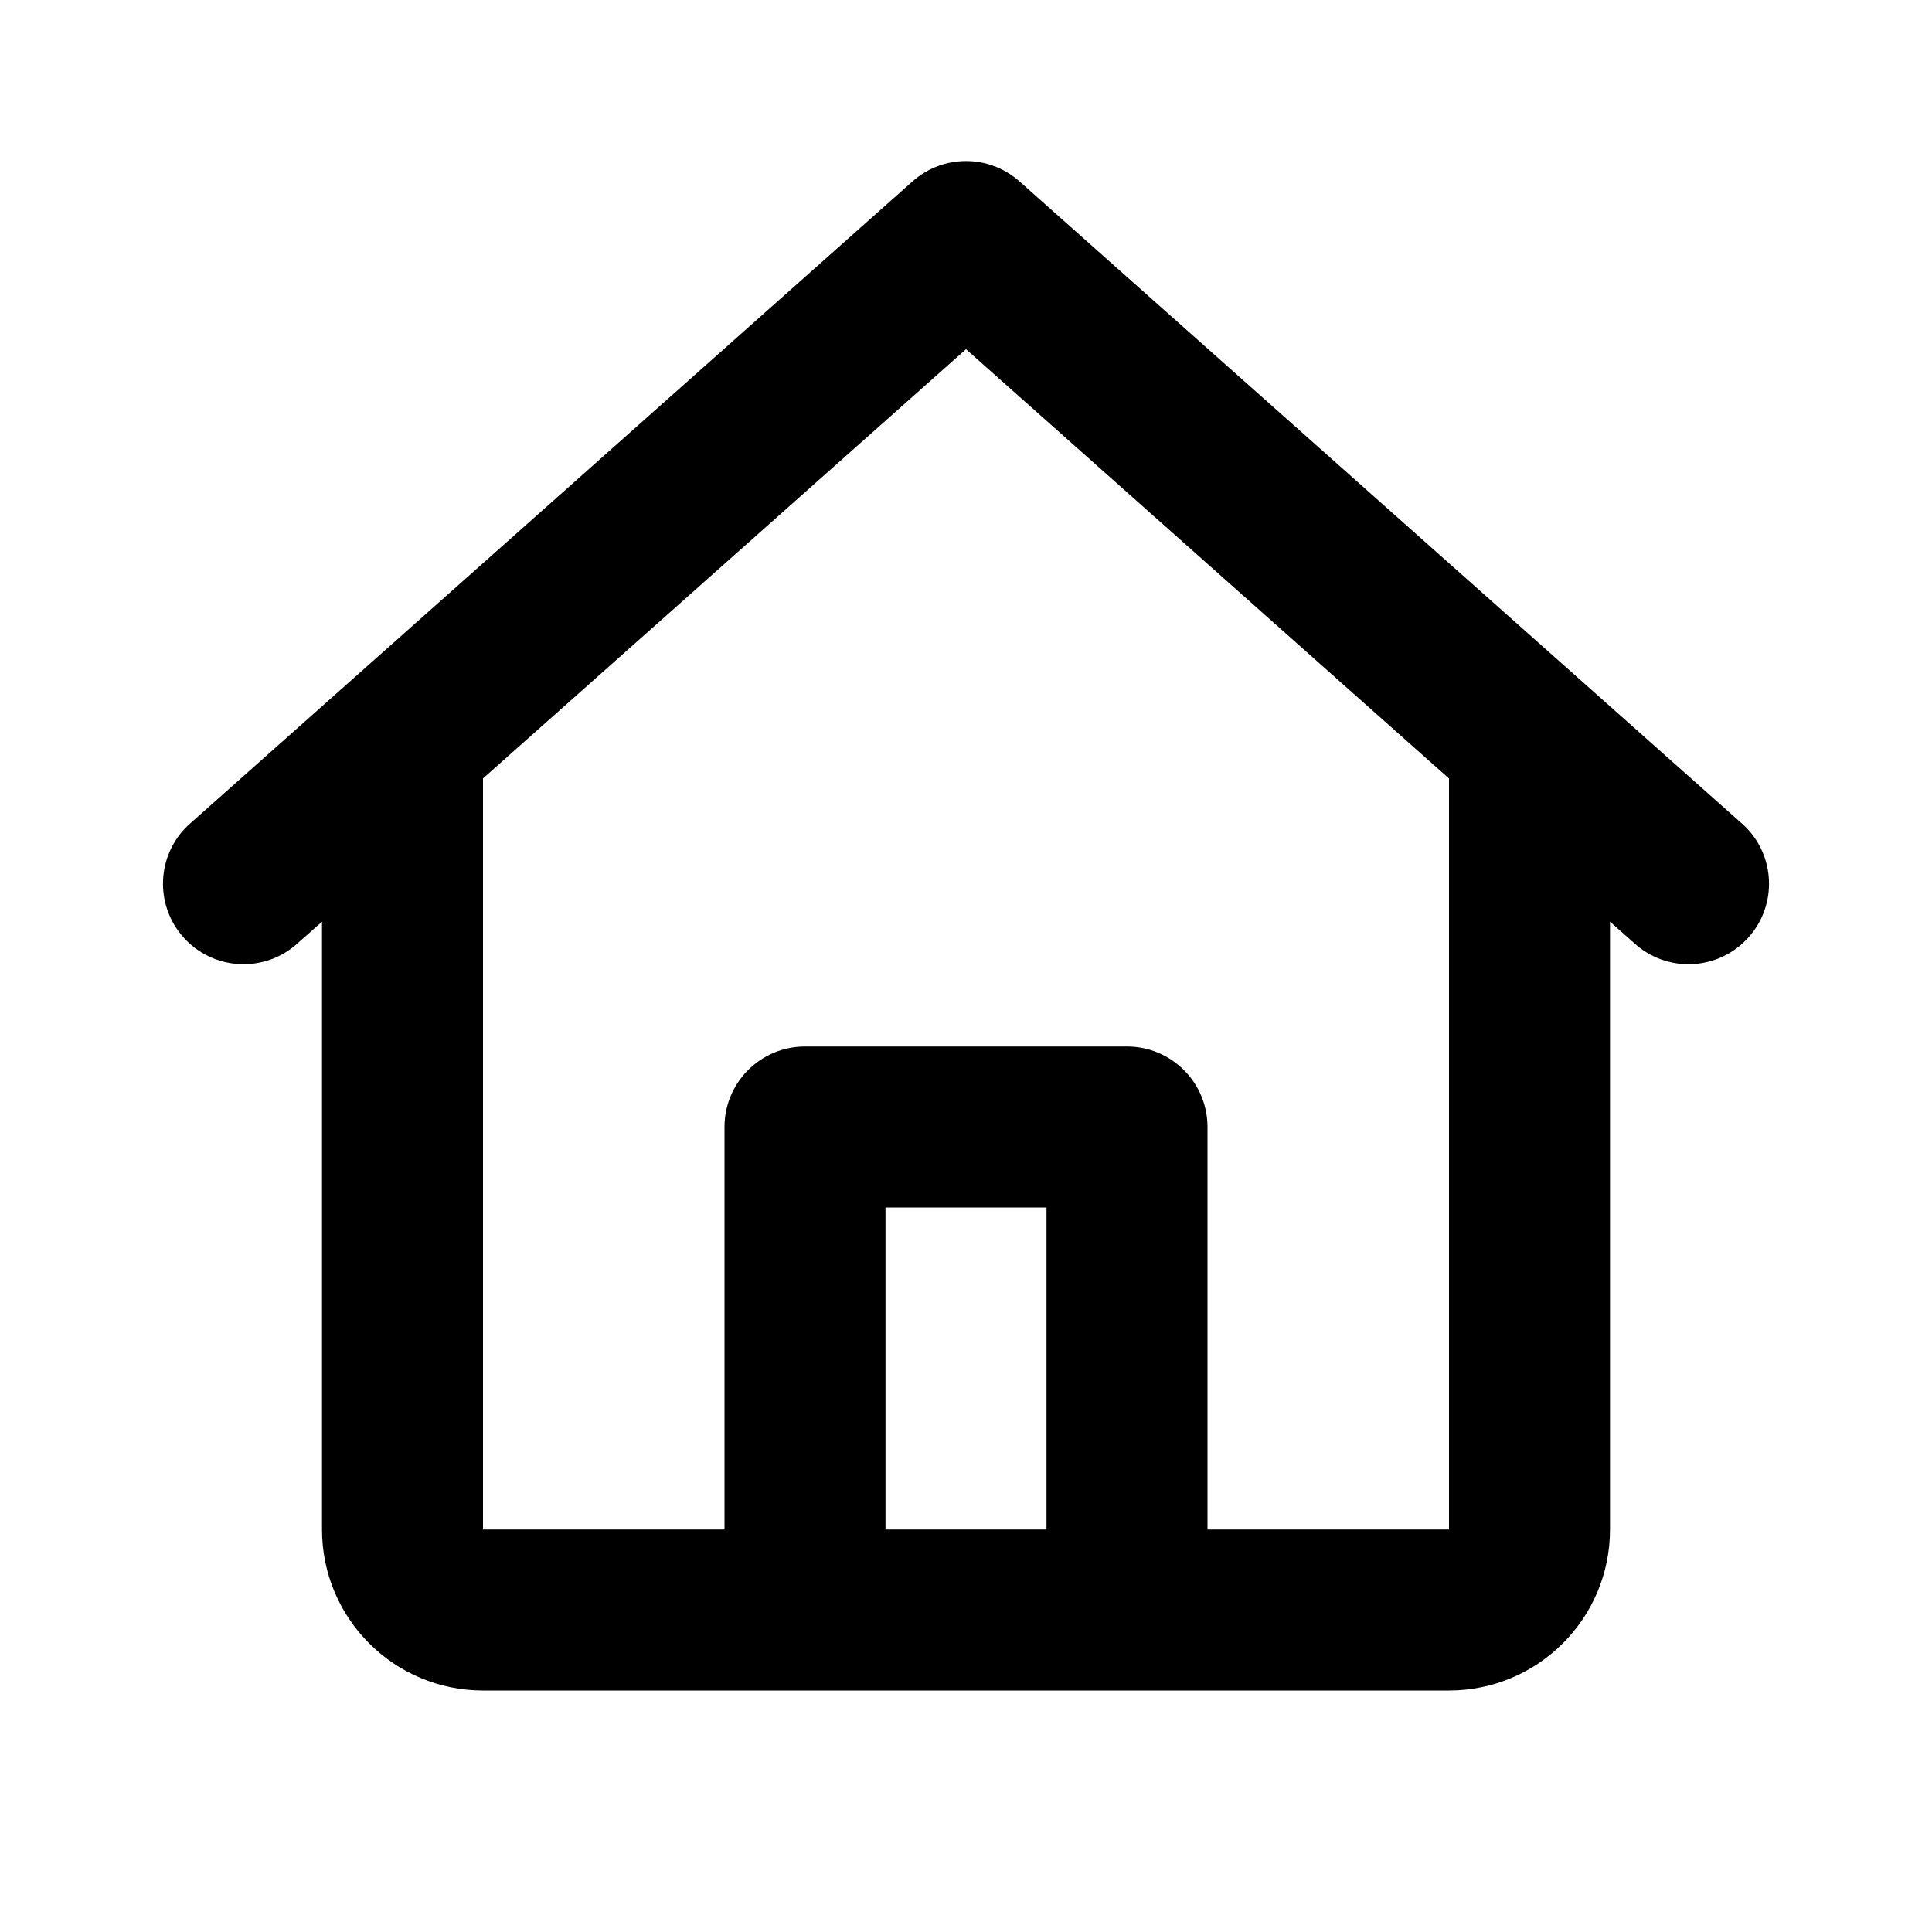
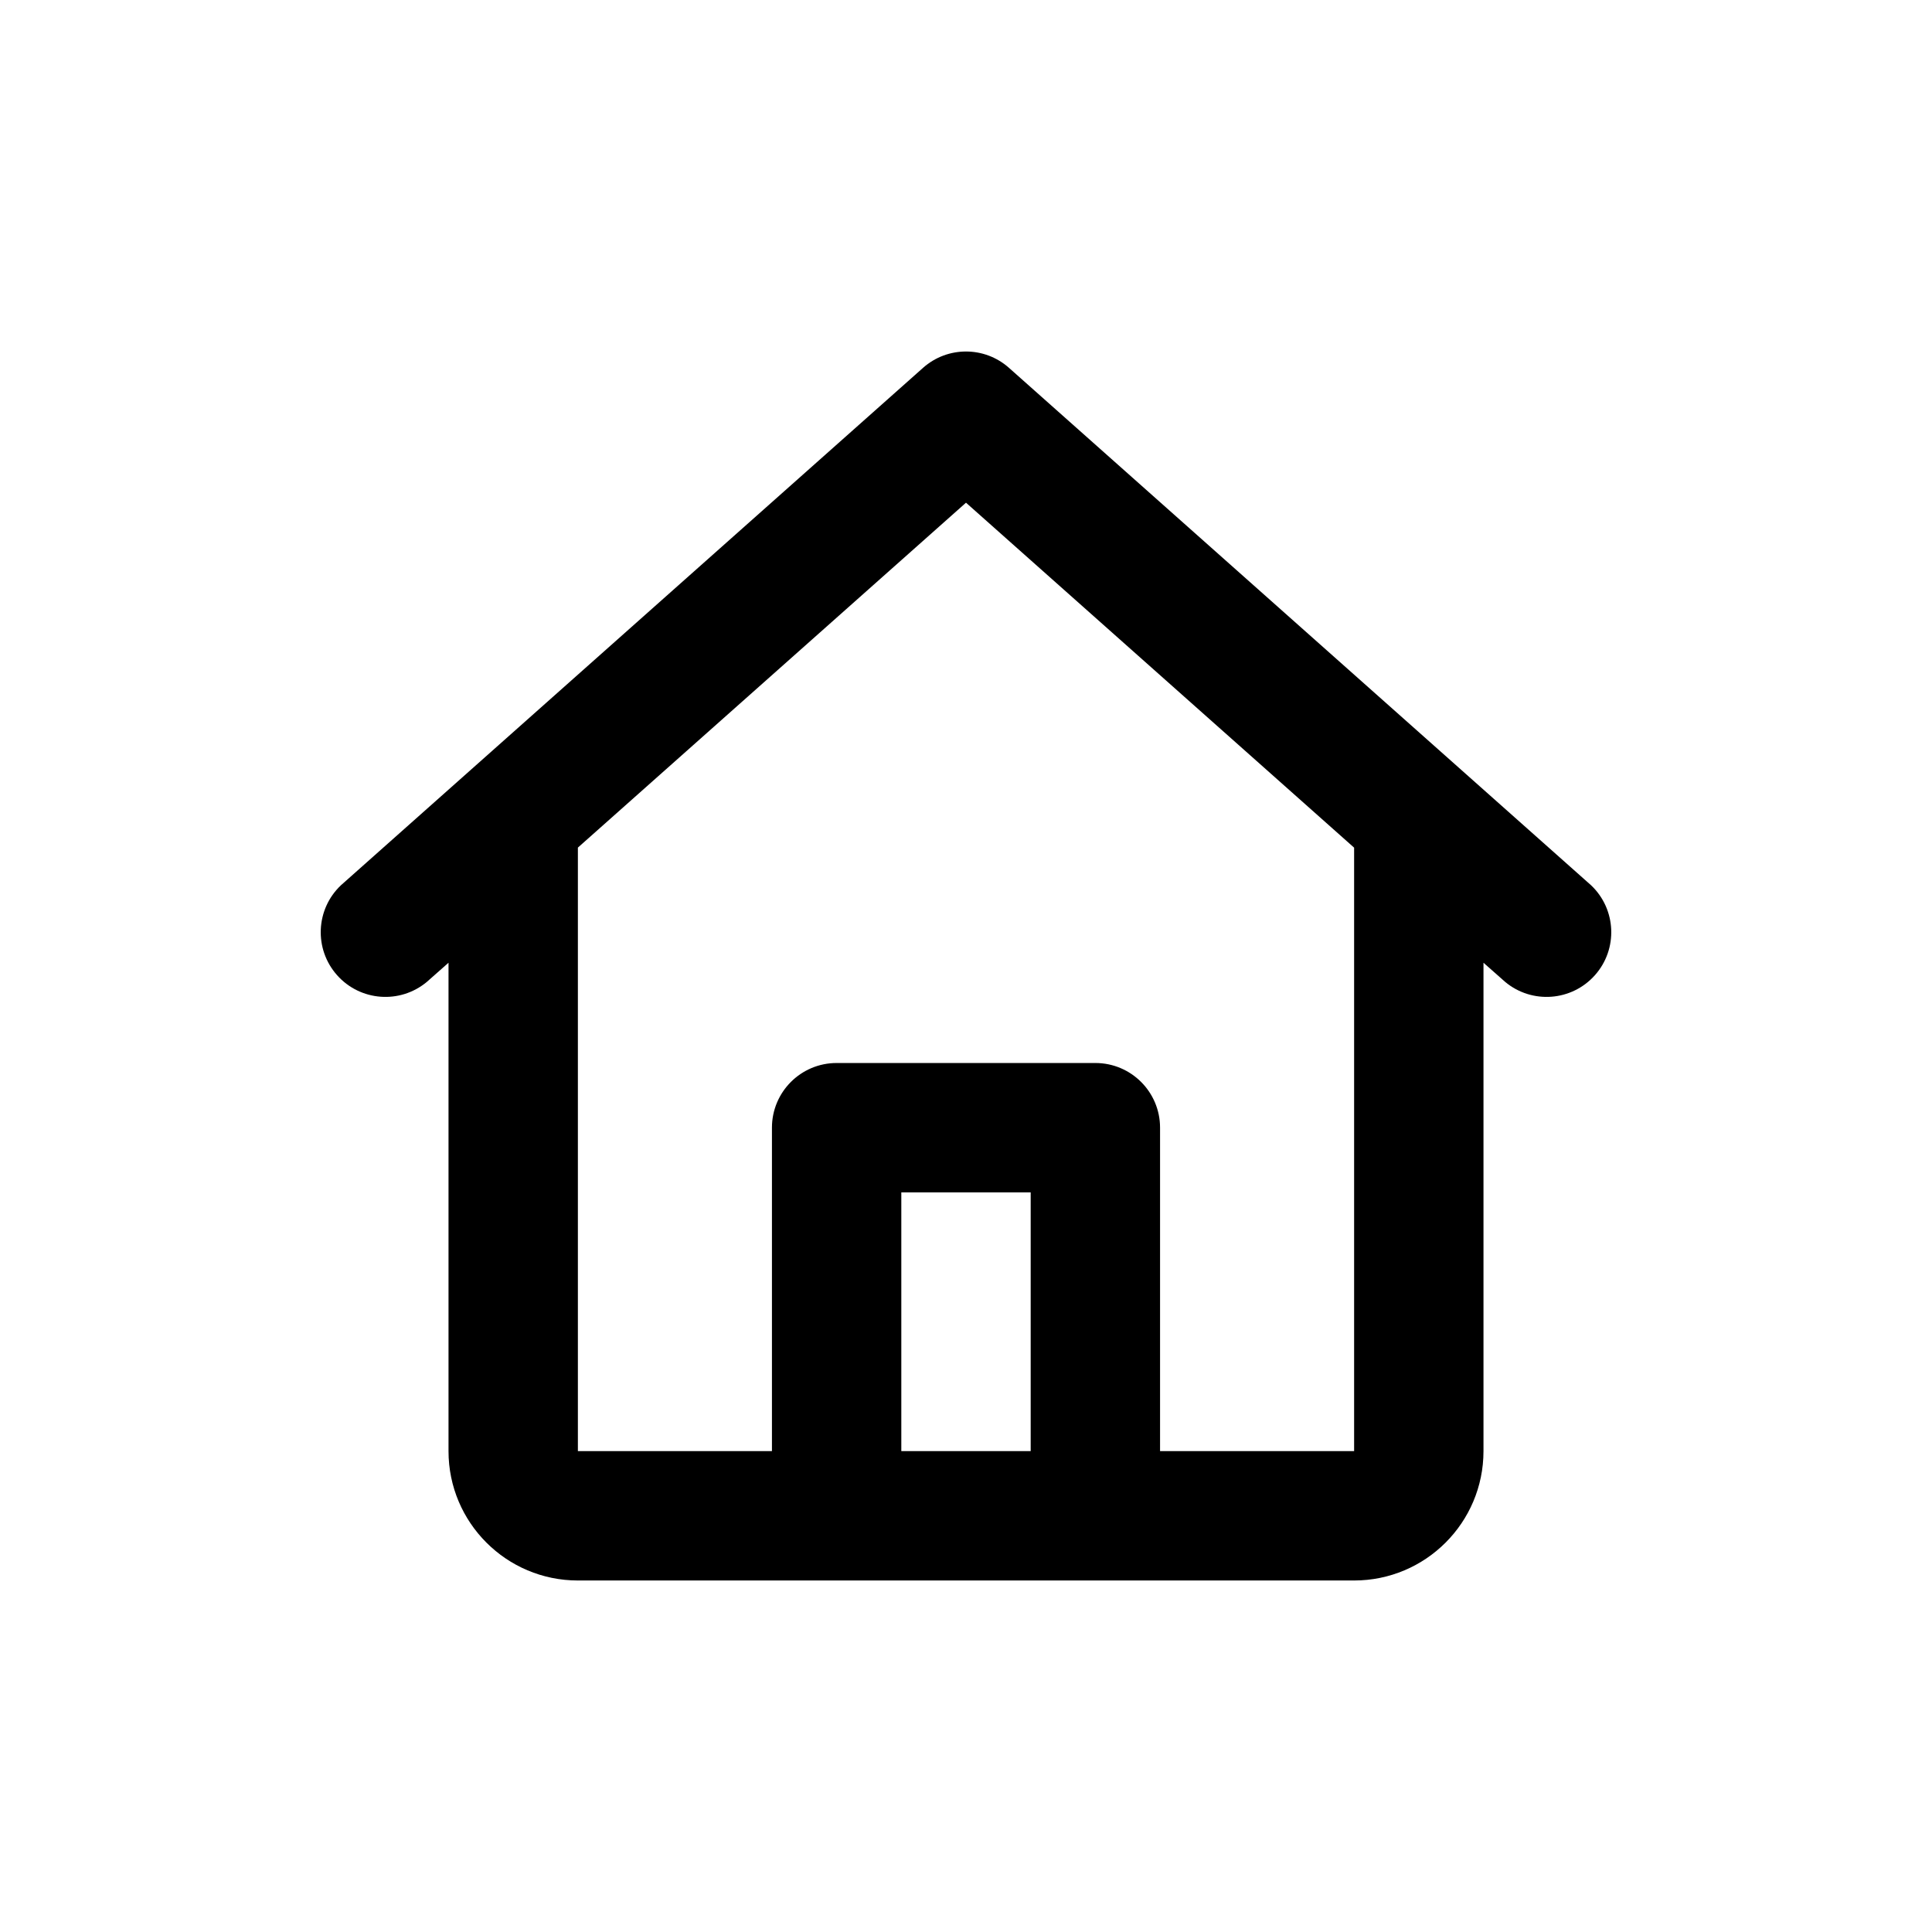
- <svg xmlns="http://www.w3.org/2000/svg" width="800" height="800" viewBox="0 0 24 24" fill="none">
-   <path fill="none" d="M0 0h24v24H0z" />
-   <path d="M11.336 2.253a1 1 0 0 1 1.328 0l9 8a1 1 0 0 1-1.328 1.494L20 11.45V19a2 2 0 0 1-2 2H6a2 2 0 0 1-2-2v-7.55l-.336.297a1 1 0 0 1-1.328-1.494zM6 9.67V19h3v-5a1 1 0 0 1 1-1h4a1 1 0 0 1 1 1v5h3V9.671l-6-5.333zM13 19v-4h-2v4z" fill="currentColor" />
+ <svg xmlns="http://www.w3.org/2000/svg" fill="none" viewBox="0 0 512 512">
+   <path class="icon-background" fill="none" d="M0 0h512v512H0Z" />
+   <path class="icon-primary" fill="currentcolor" d="M244.617 97.478a17.142 17.142 0 0 1 22.766 0l154.281 137.14a17.142 17.142 0 0 1-22.765 25.61l-5.76-5.091v129.425a34.285 34.285 0 0 1-34.285 34.284H153.146a34.285 34.285 0 0 1-34.285-34.284V255.137l-5.76 5.09a17.142 17.142 0 0 1-22.765-25.61Zm-91.471 127.145v159.939h51.427V298.85a17.142 17.142 0 0 1 17.142-17.143h68.57a17.142 17.142 0 0 1 17.142 17.143v85.712h51.427V224.64L256 133.22Zm119.996 159.939v-68.57h-34.284v68.57z" />
</svg>
